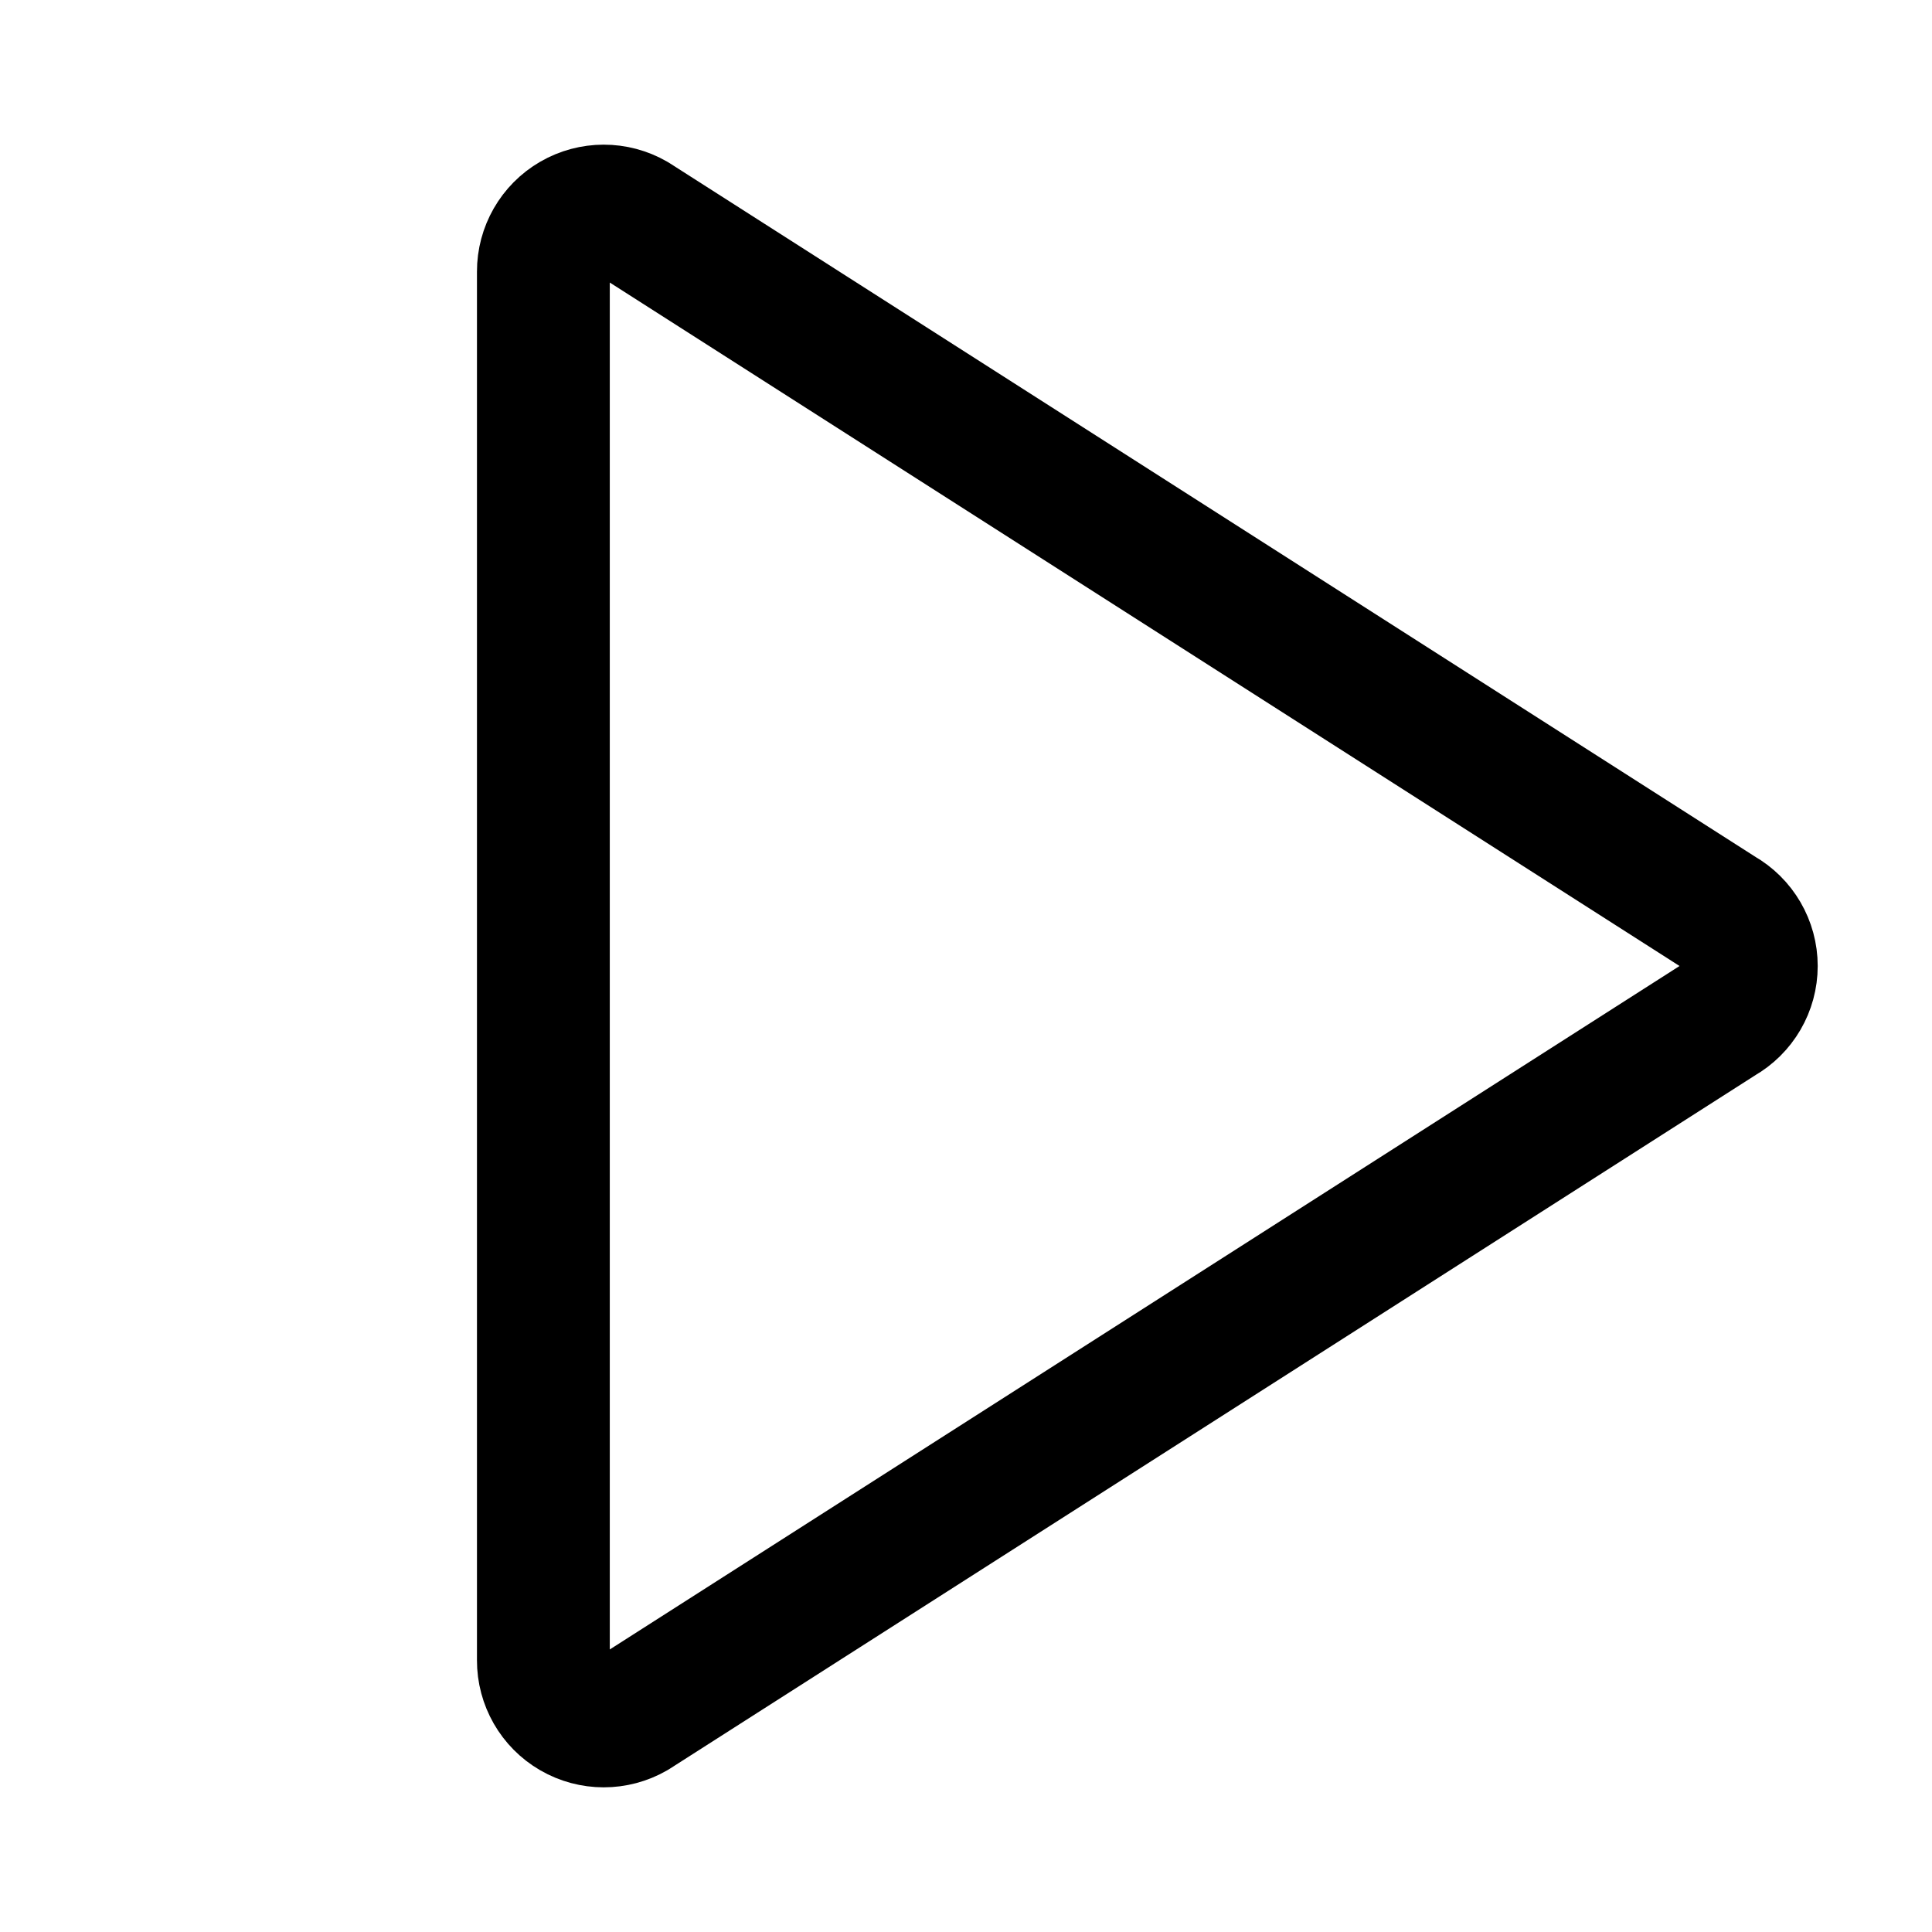
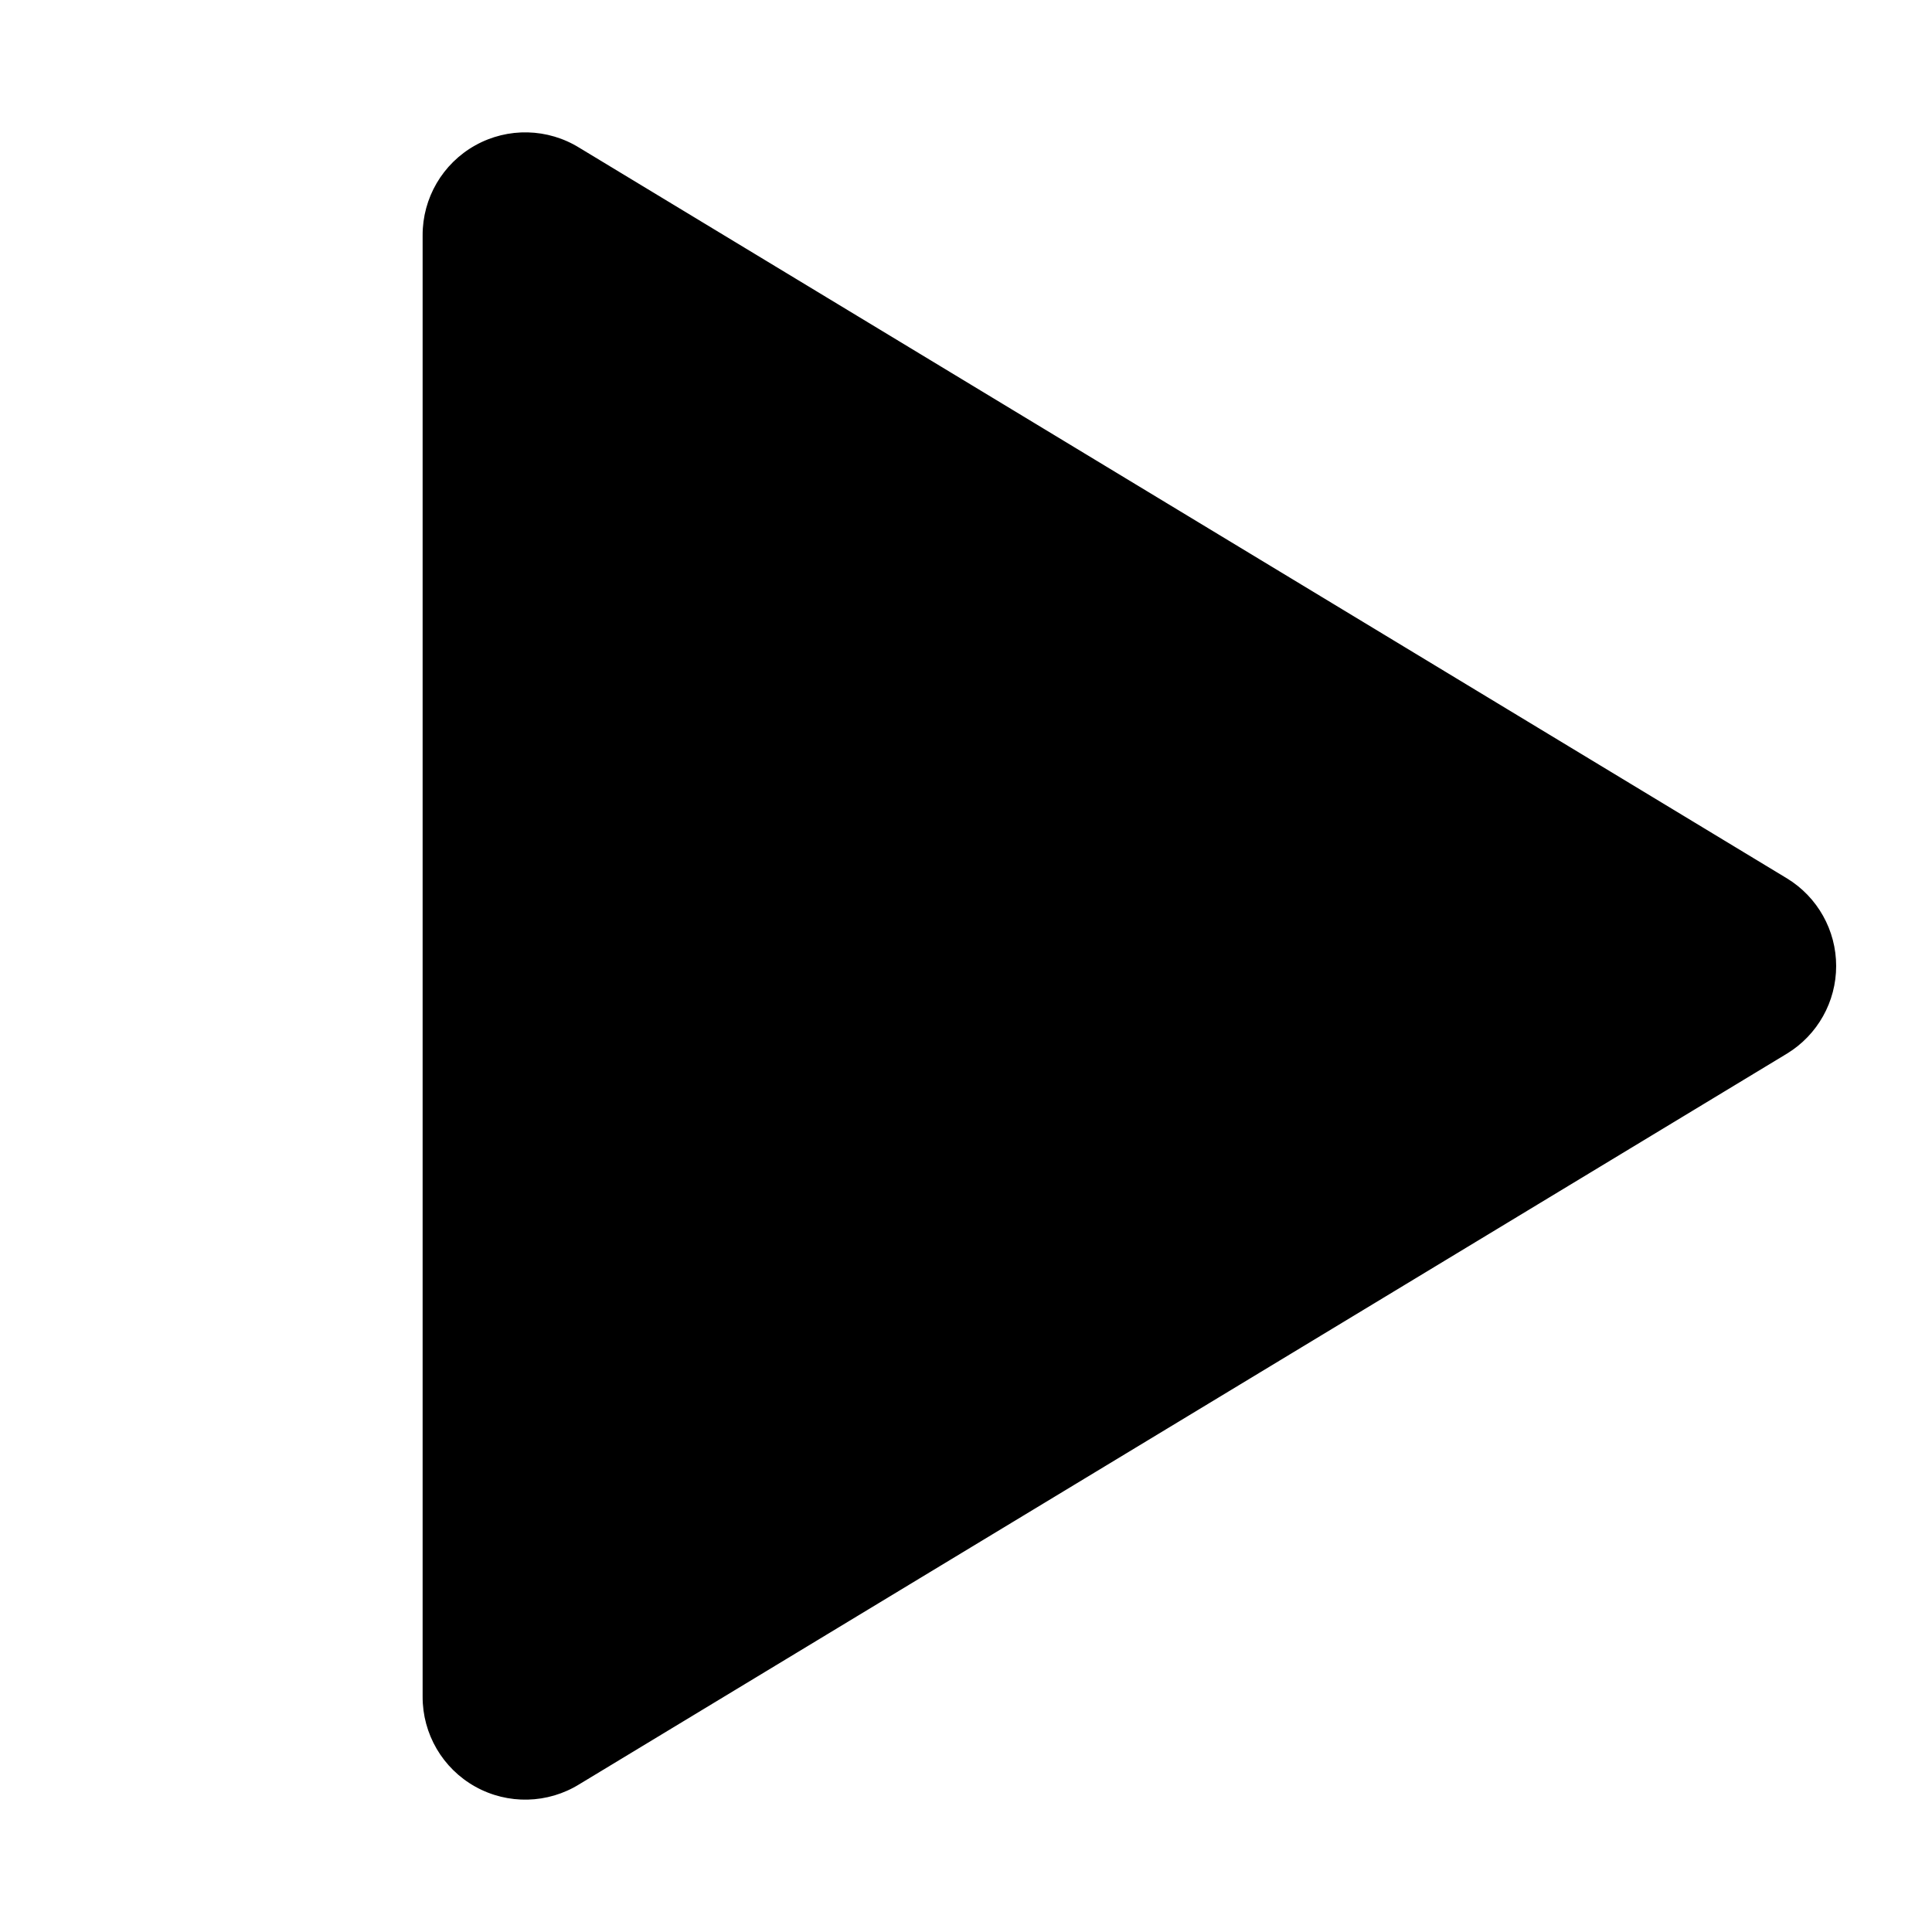
- <svg xmlns="http://www.w3.org/2000/svg" width="32" height="32" viewBox="0 0 32 32" fill="none" aria-hidden="true" focusable="false">
-   <path d="M9 4.5a1 1 0 0 1 1.5-.87l18 11.5a1 1 0 0 1 0 1.74l-18 11.5a1 1 0 0 1-1.5-.87Z" stroke="currentColor" stroke-width="2.2" stroke-linecap="round" stroke-linejoin="round" />
+ <svg xmlns="http://www.w3.org/2000/svg" width="32" height="32" viewBox="0 0 32 32" fill="currentColor" aria-hidden="true" focusable="false">
+   <path d="M7 3.9a1.7 1.7 0 0 1 2.6-1.45l20 12.1a1.7 1.7 0 0 1 0 2.9l-20 12.1A1.7 1.7 0 0 1 7 28.1Z" />
</svg>
